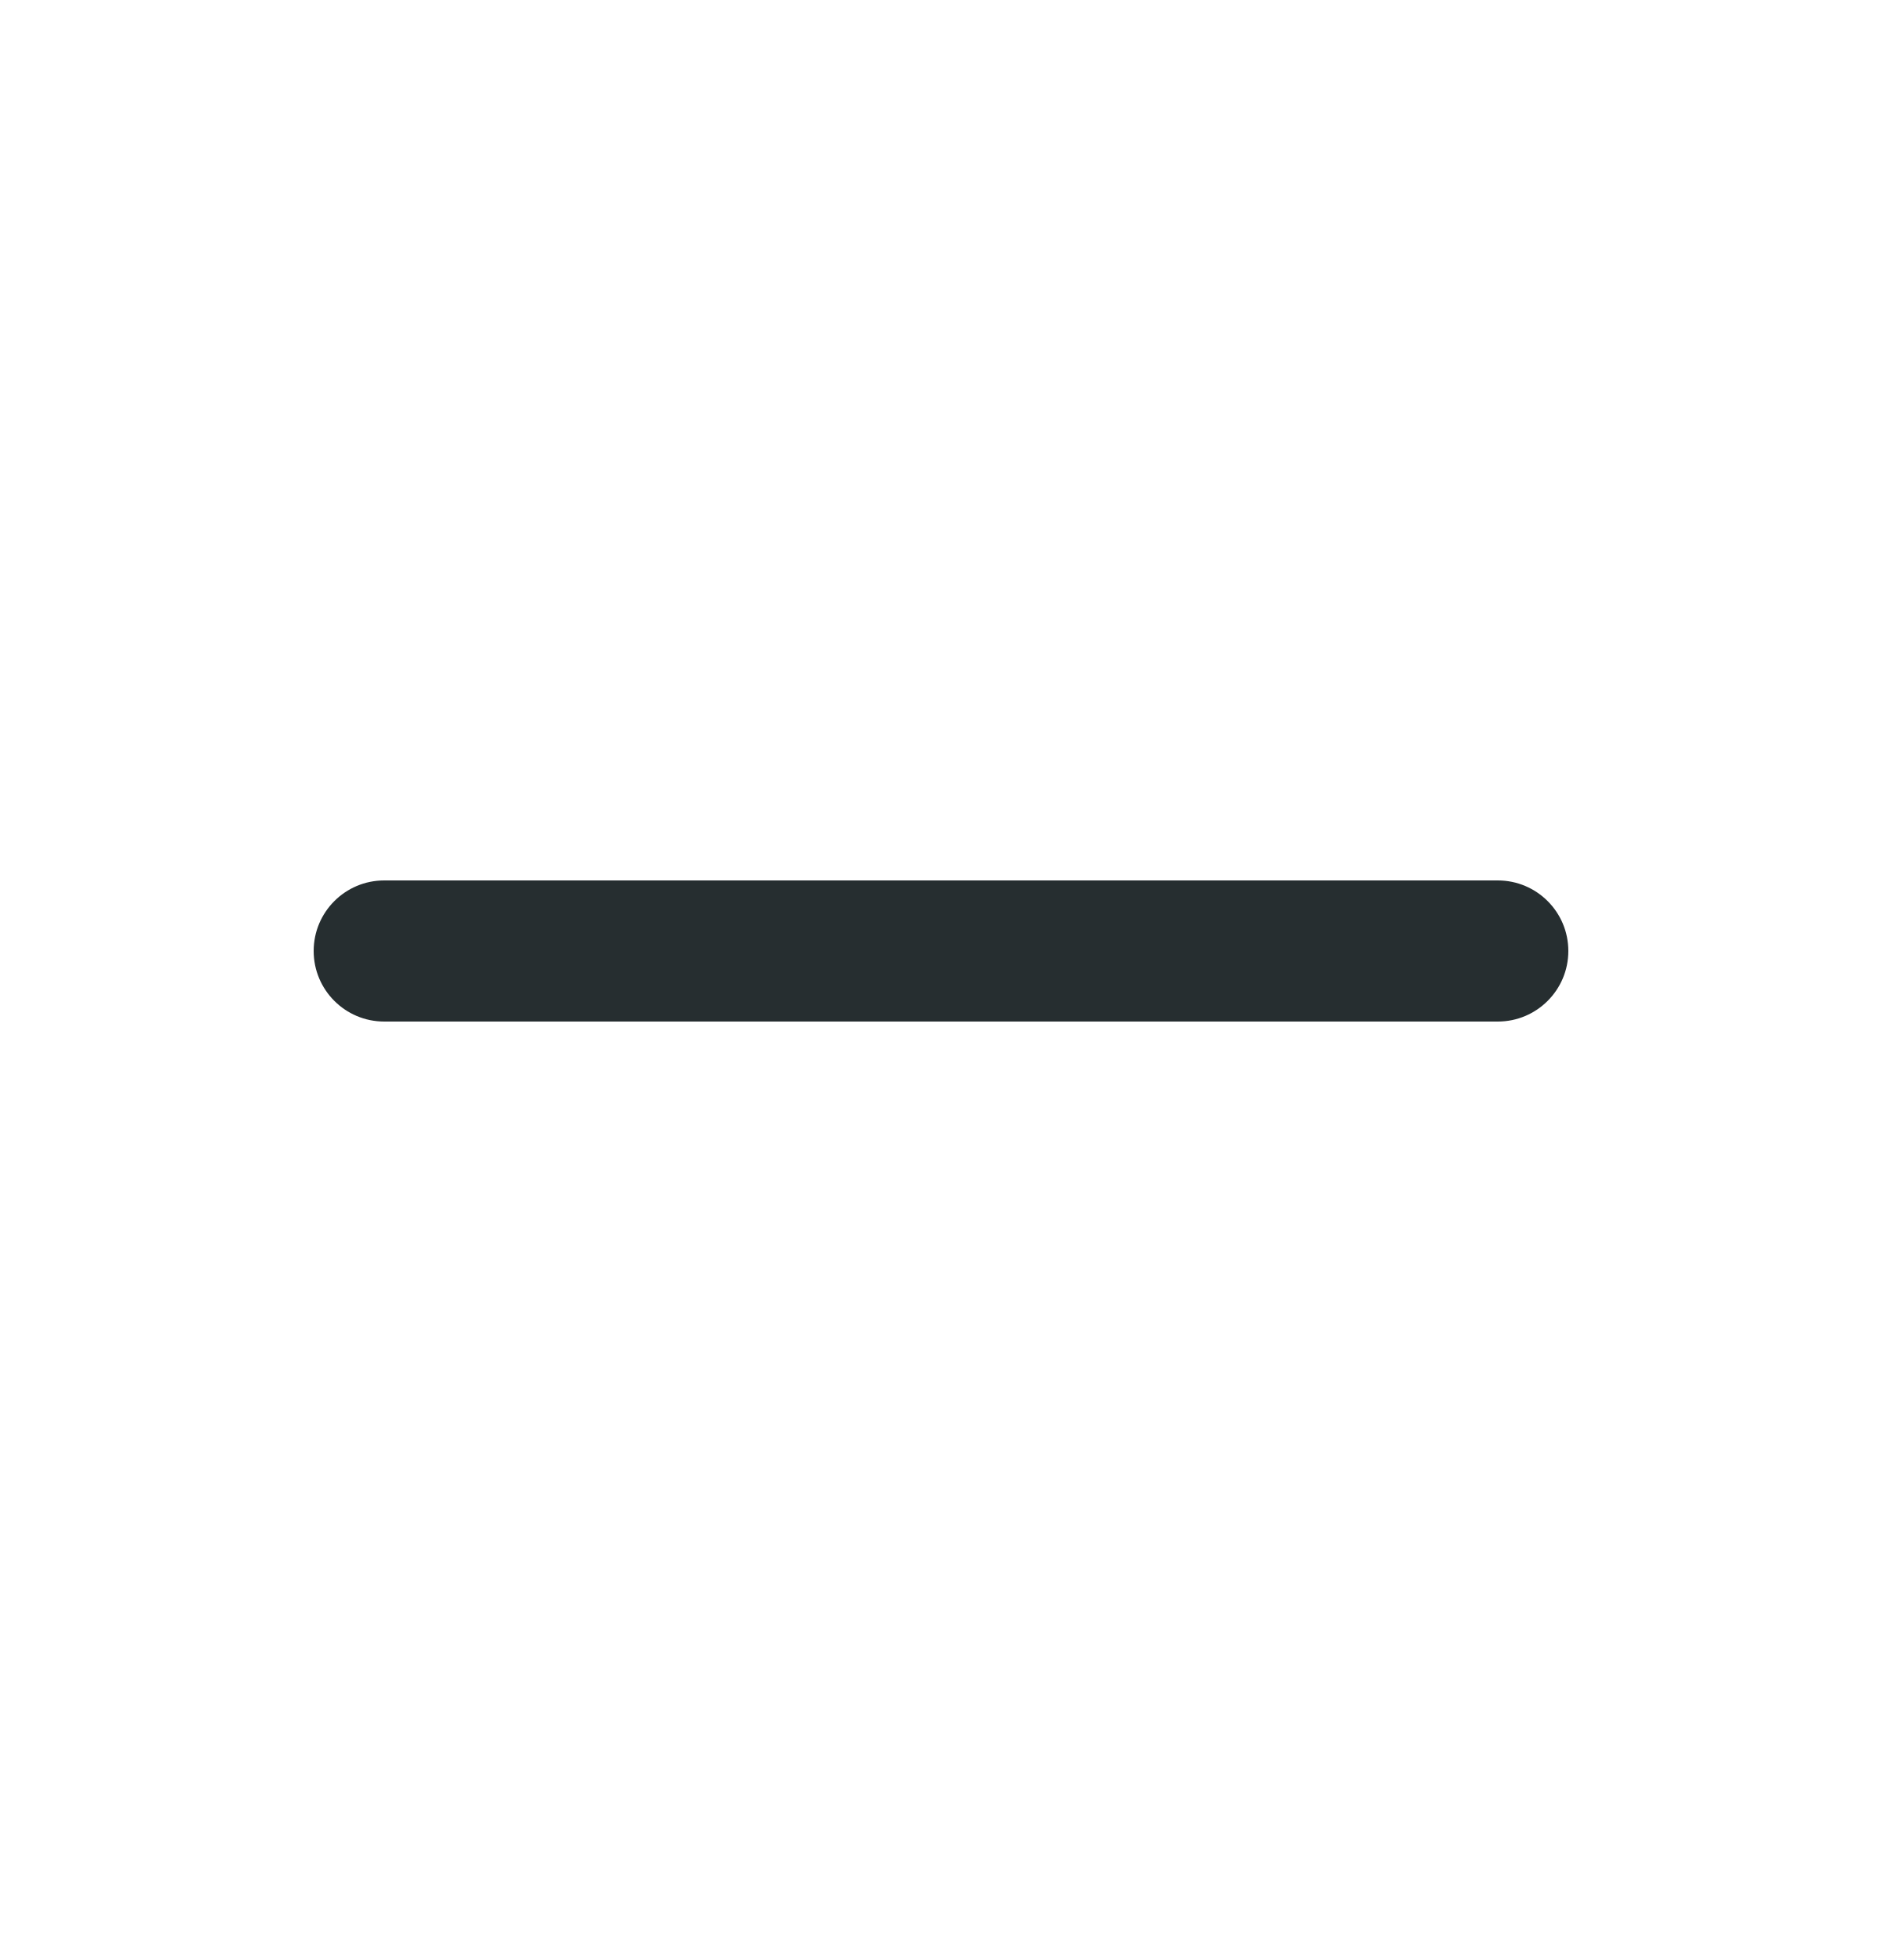
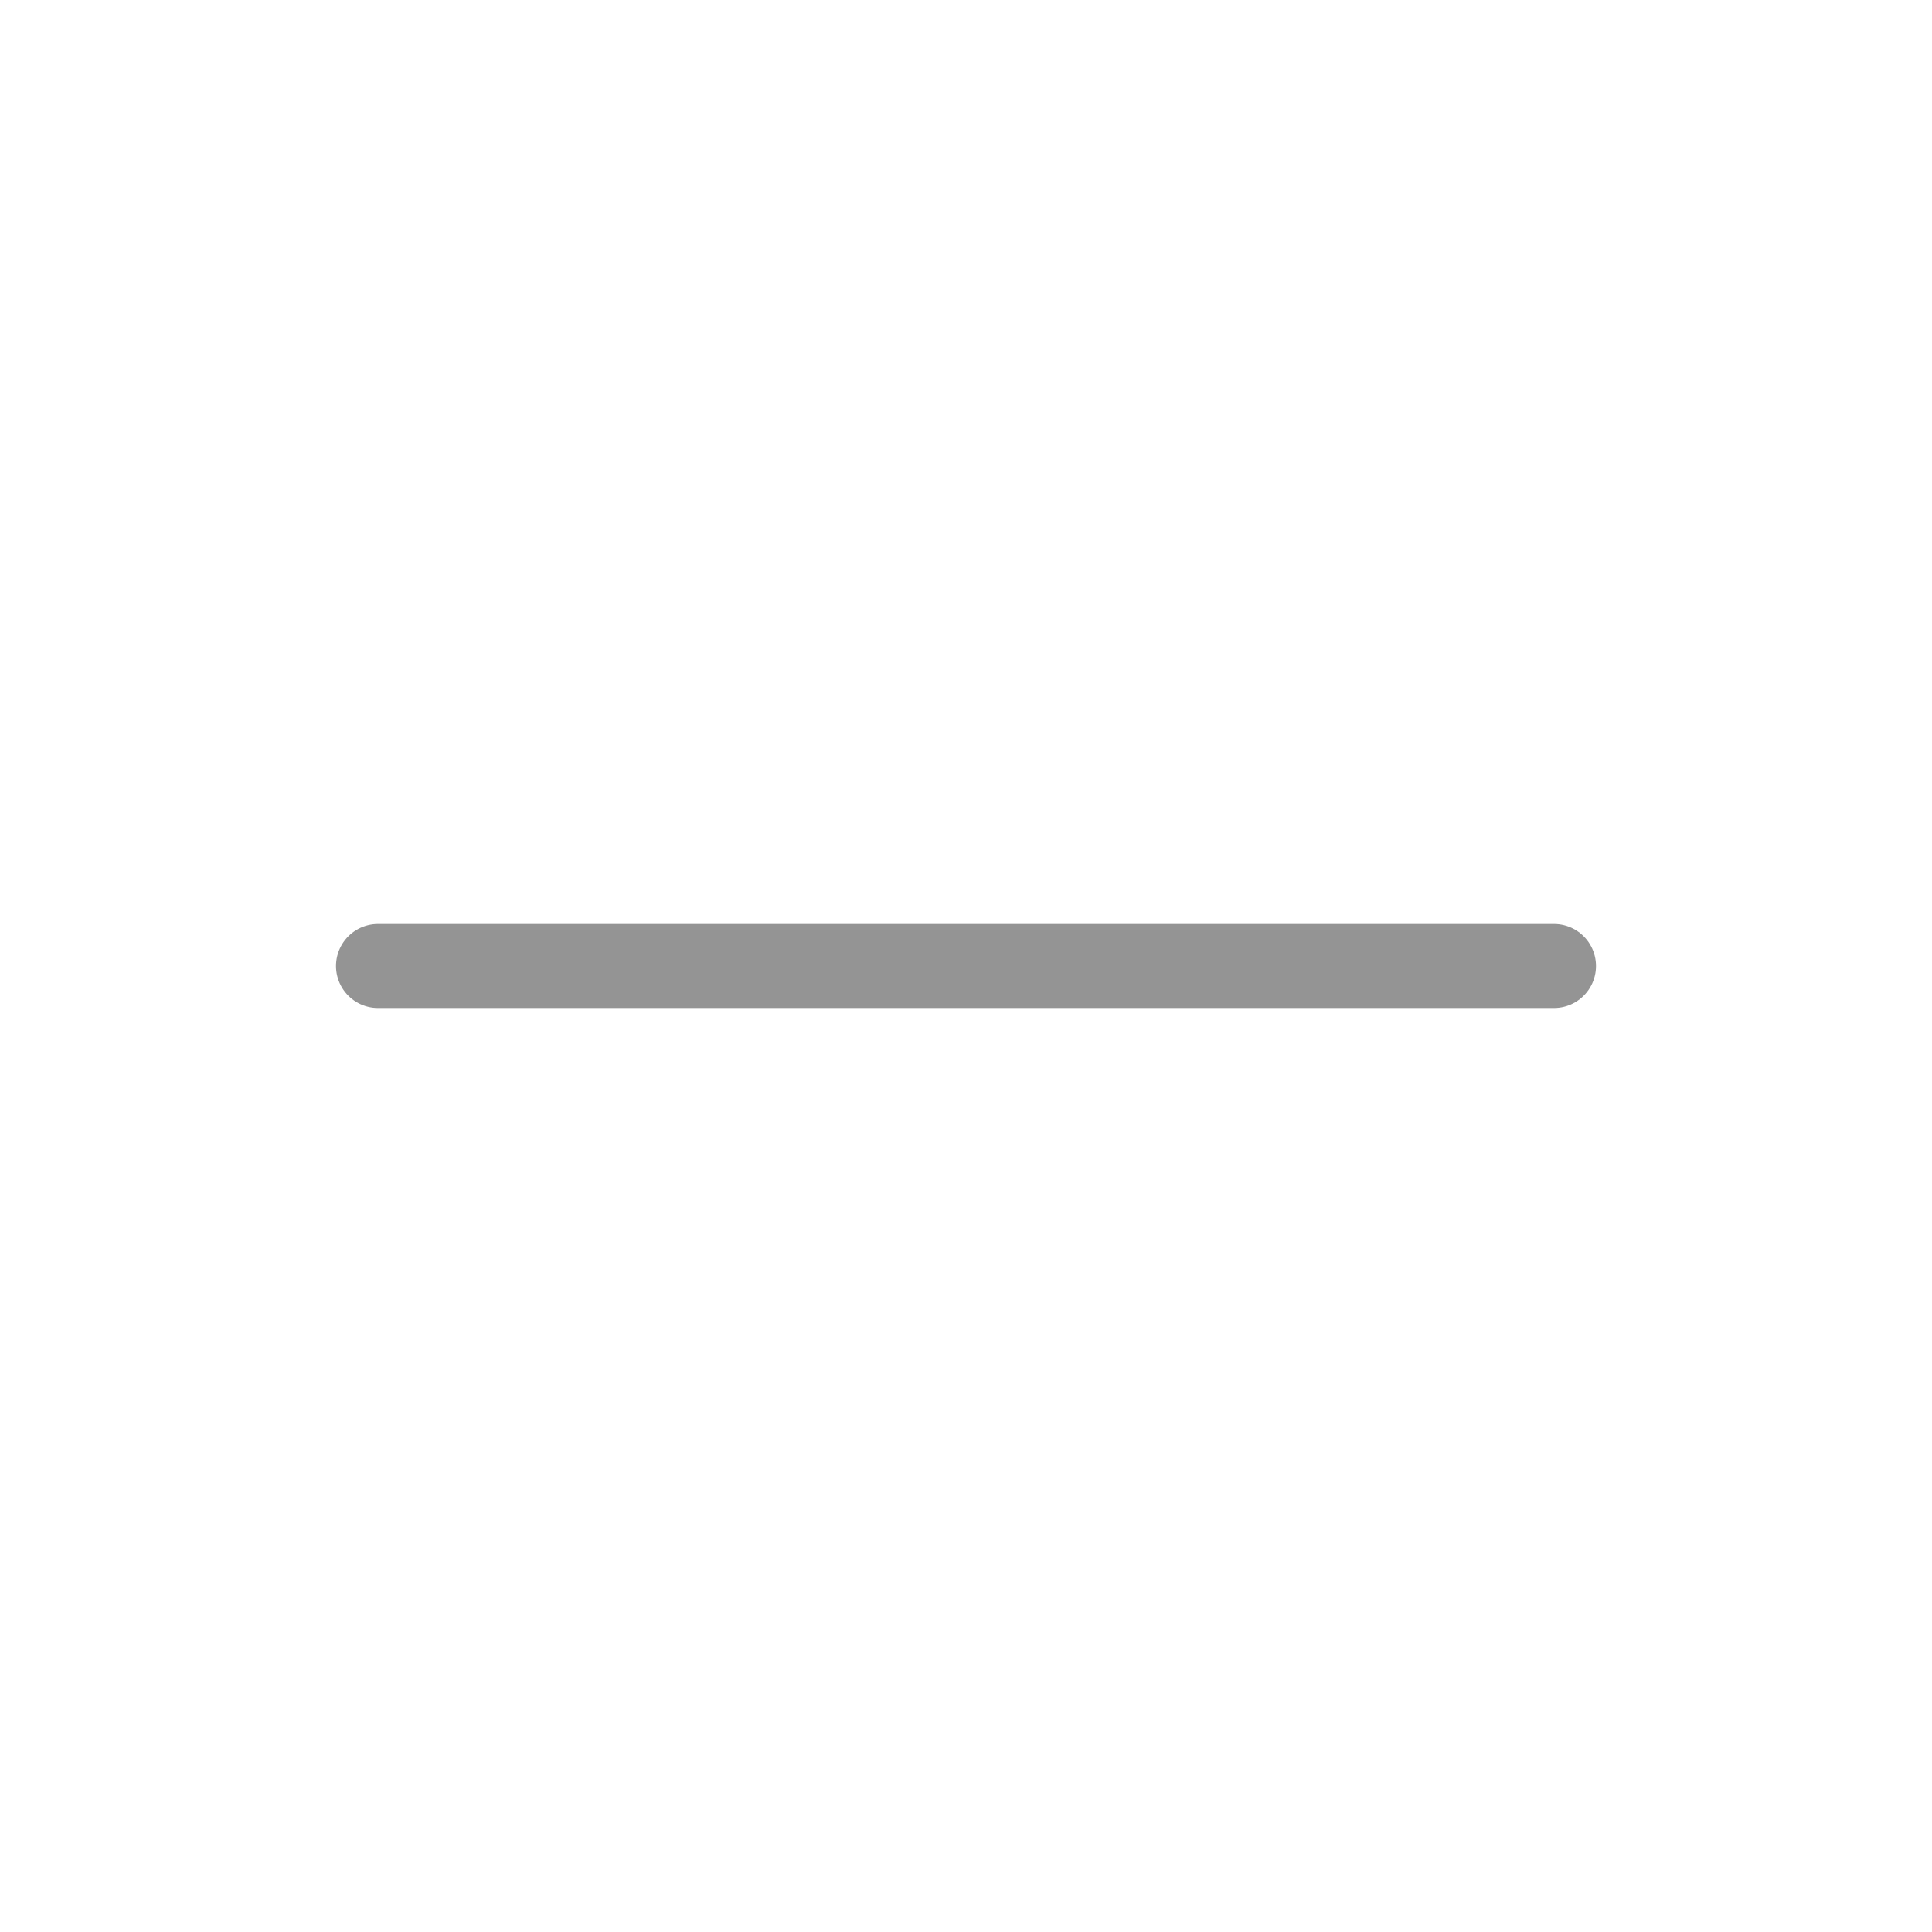
- <svg xmlns="http://www.w3.org/2000/svg" width="24" height="25" viewBox="0 0 24 25" fill="none">
-   <path fill-rule="evenodd" clip-rule="evenodd" d="M4 12.13C4 11.633 4.403 11.23 4.9 11.23H19.1C19.597 11.23 20 11.633 20 12.13C20 12.627 19.597 13.03 19.1 13.03H4.9C4.403 13.03 4 12.627 4 12.13Z" fill="#262E30" />
+ <svg xmlns="http://www.w3.org/2000/svg" width="23" height="23" viewBox="0 0 23 23">
+   <line x1="4.5" y1="11.5" x2="18.5" y2="11.5" style="fill:none;stroke:#949494;stroke-linecap:round;stroke-linejoin:round" />
</svg>
